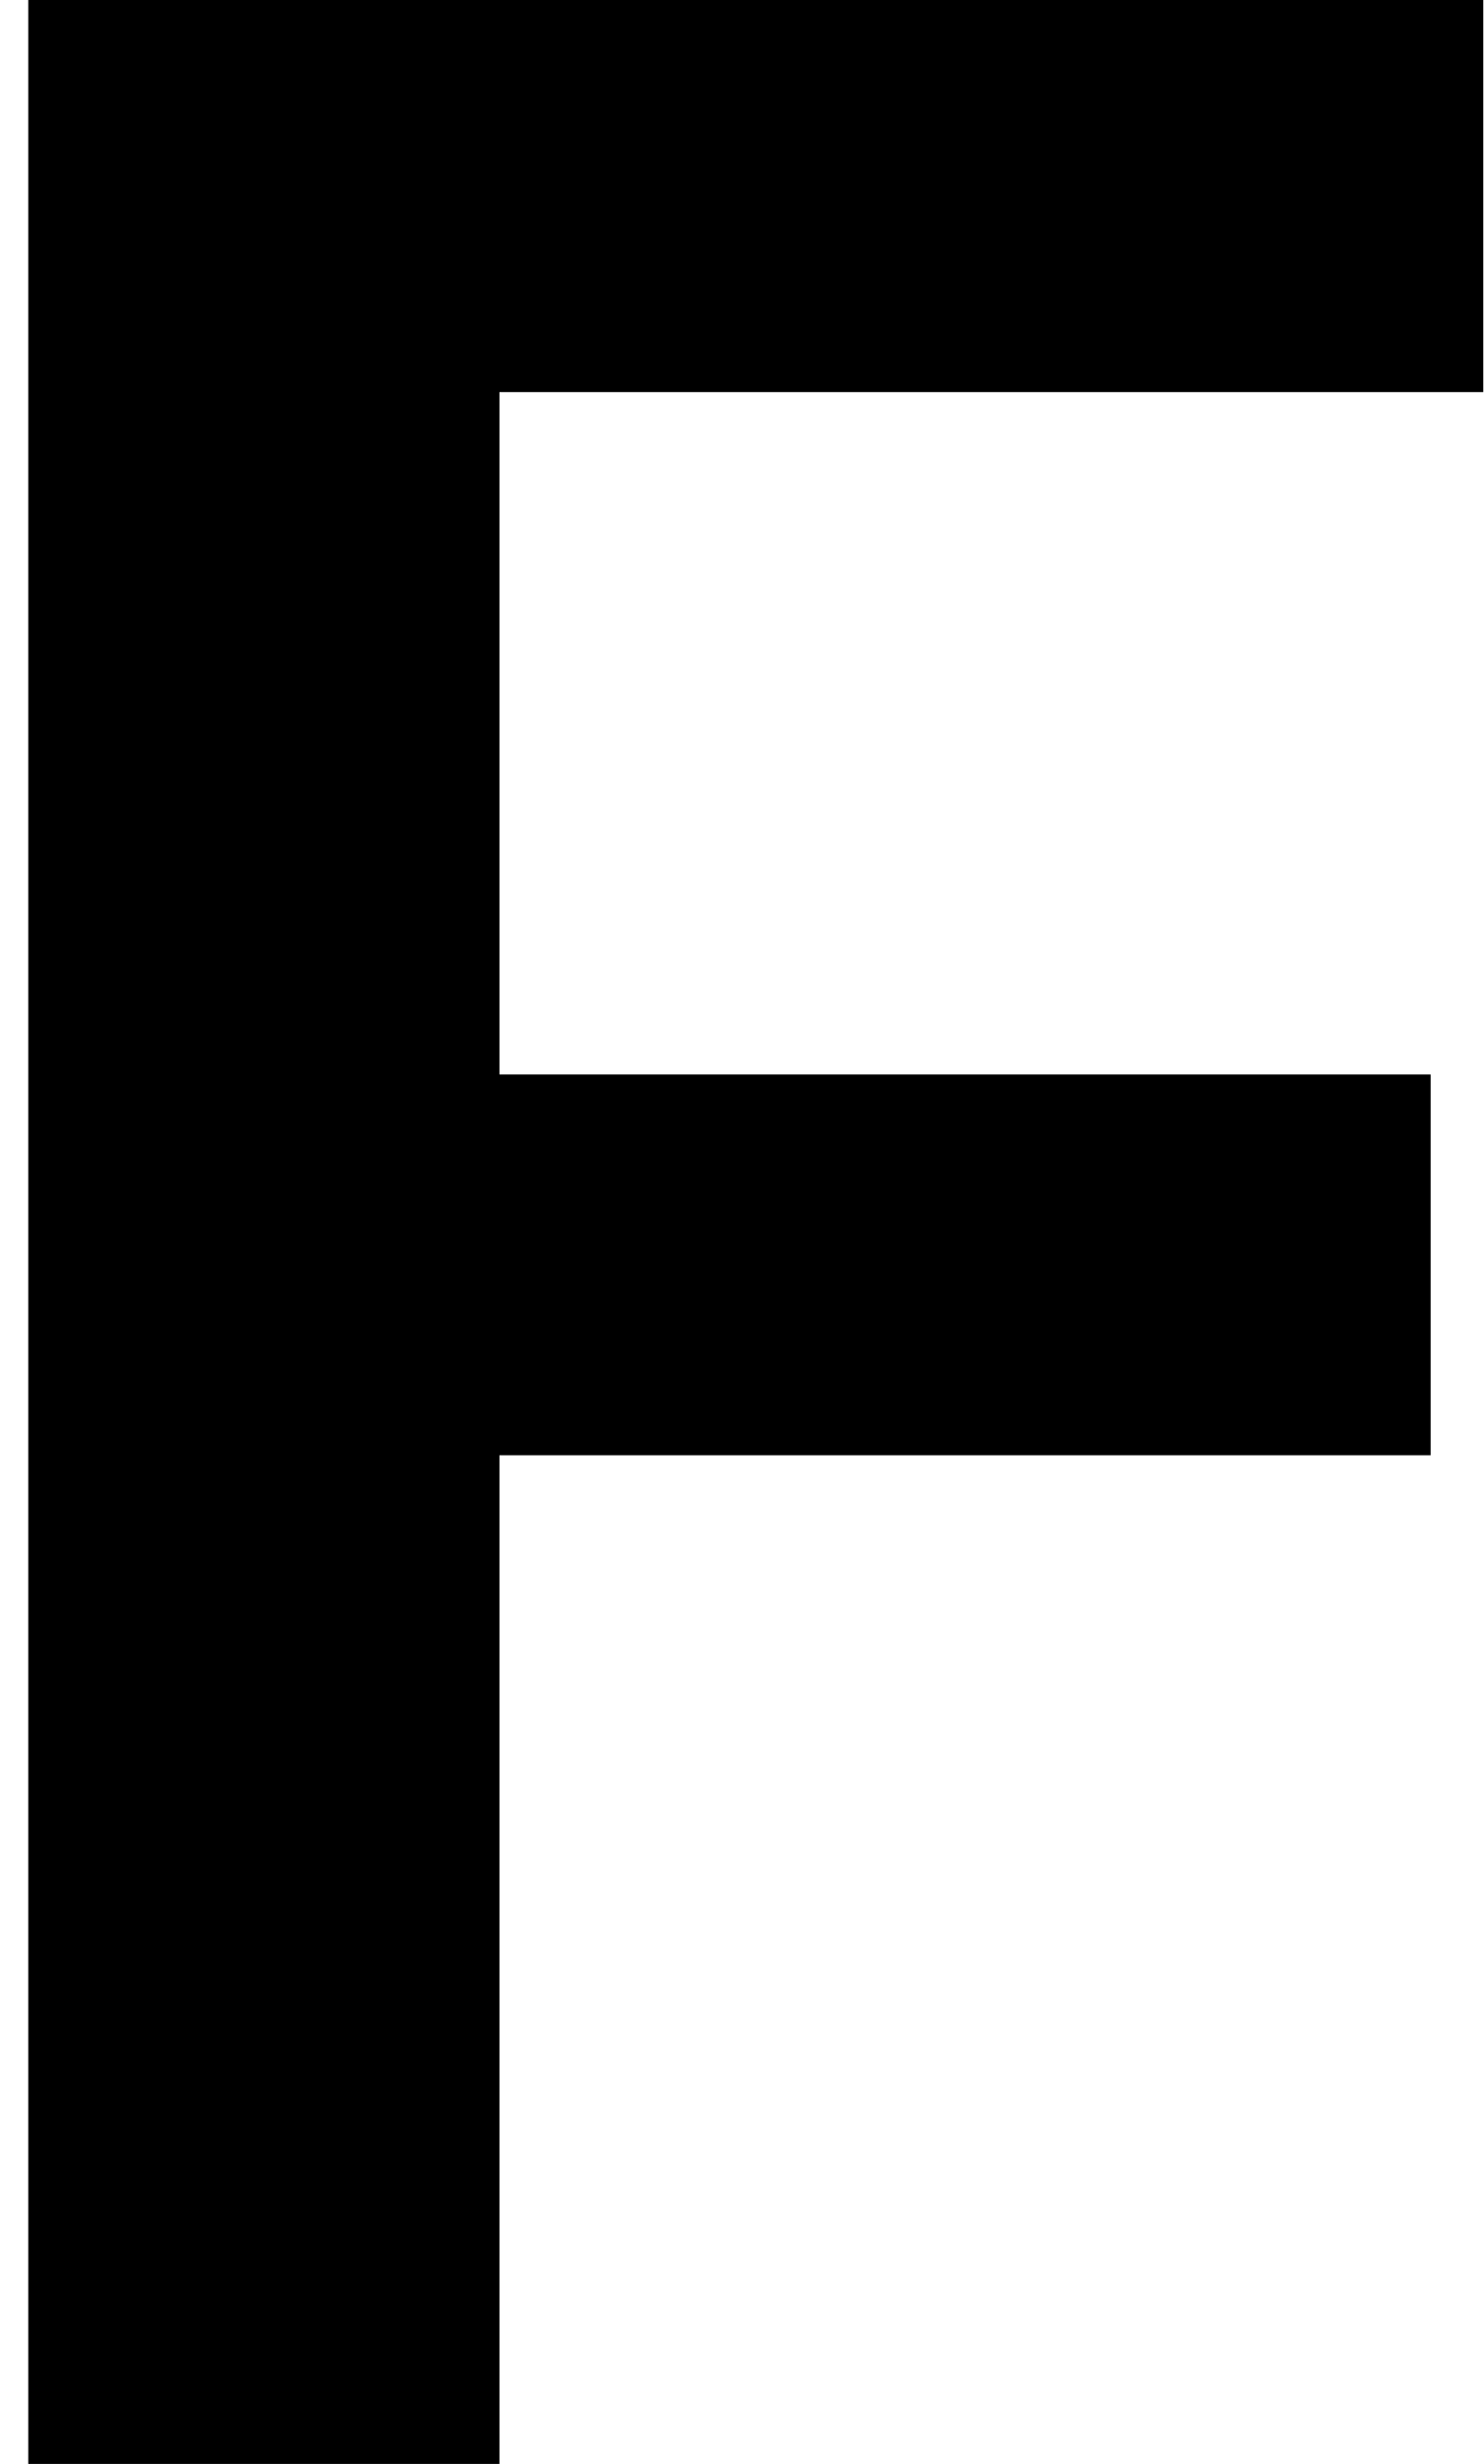
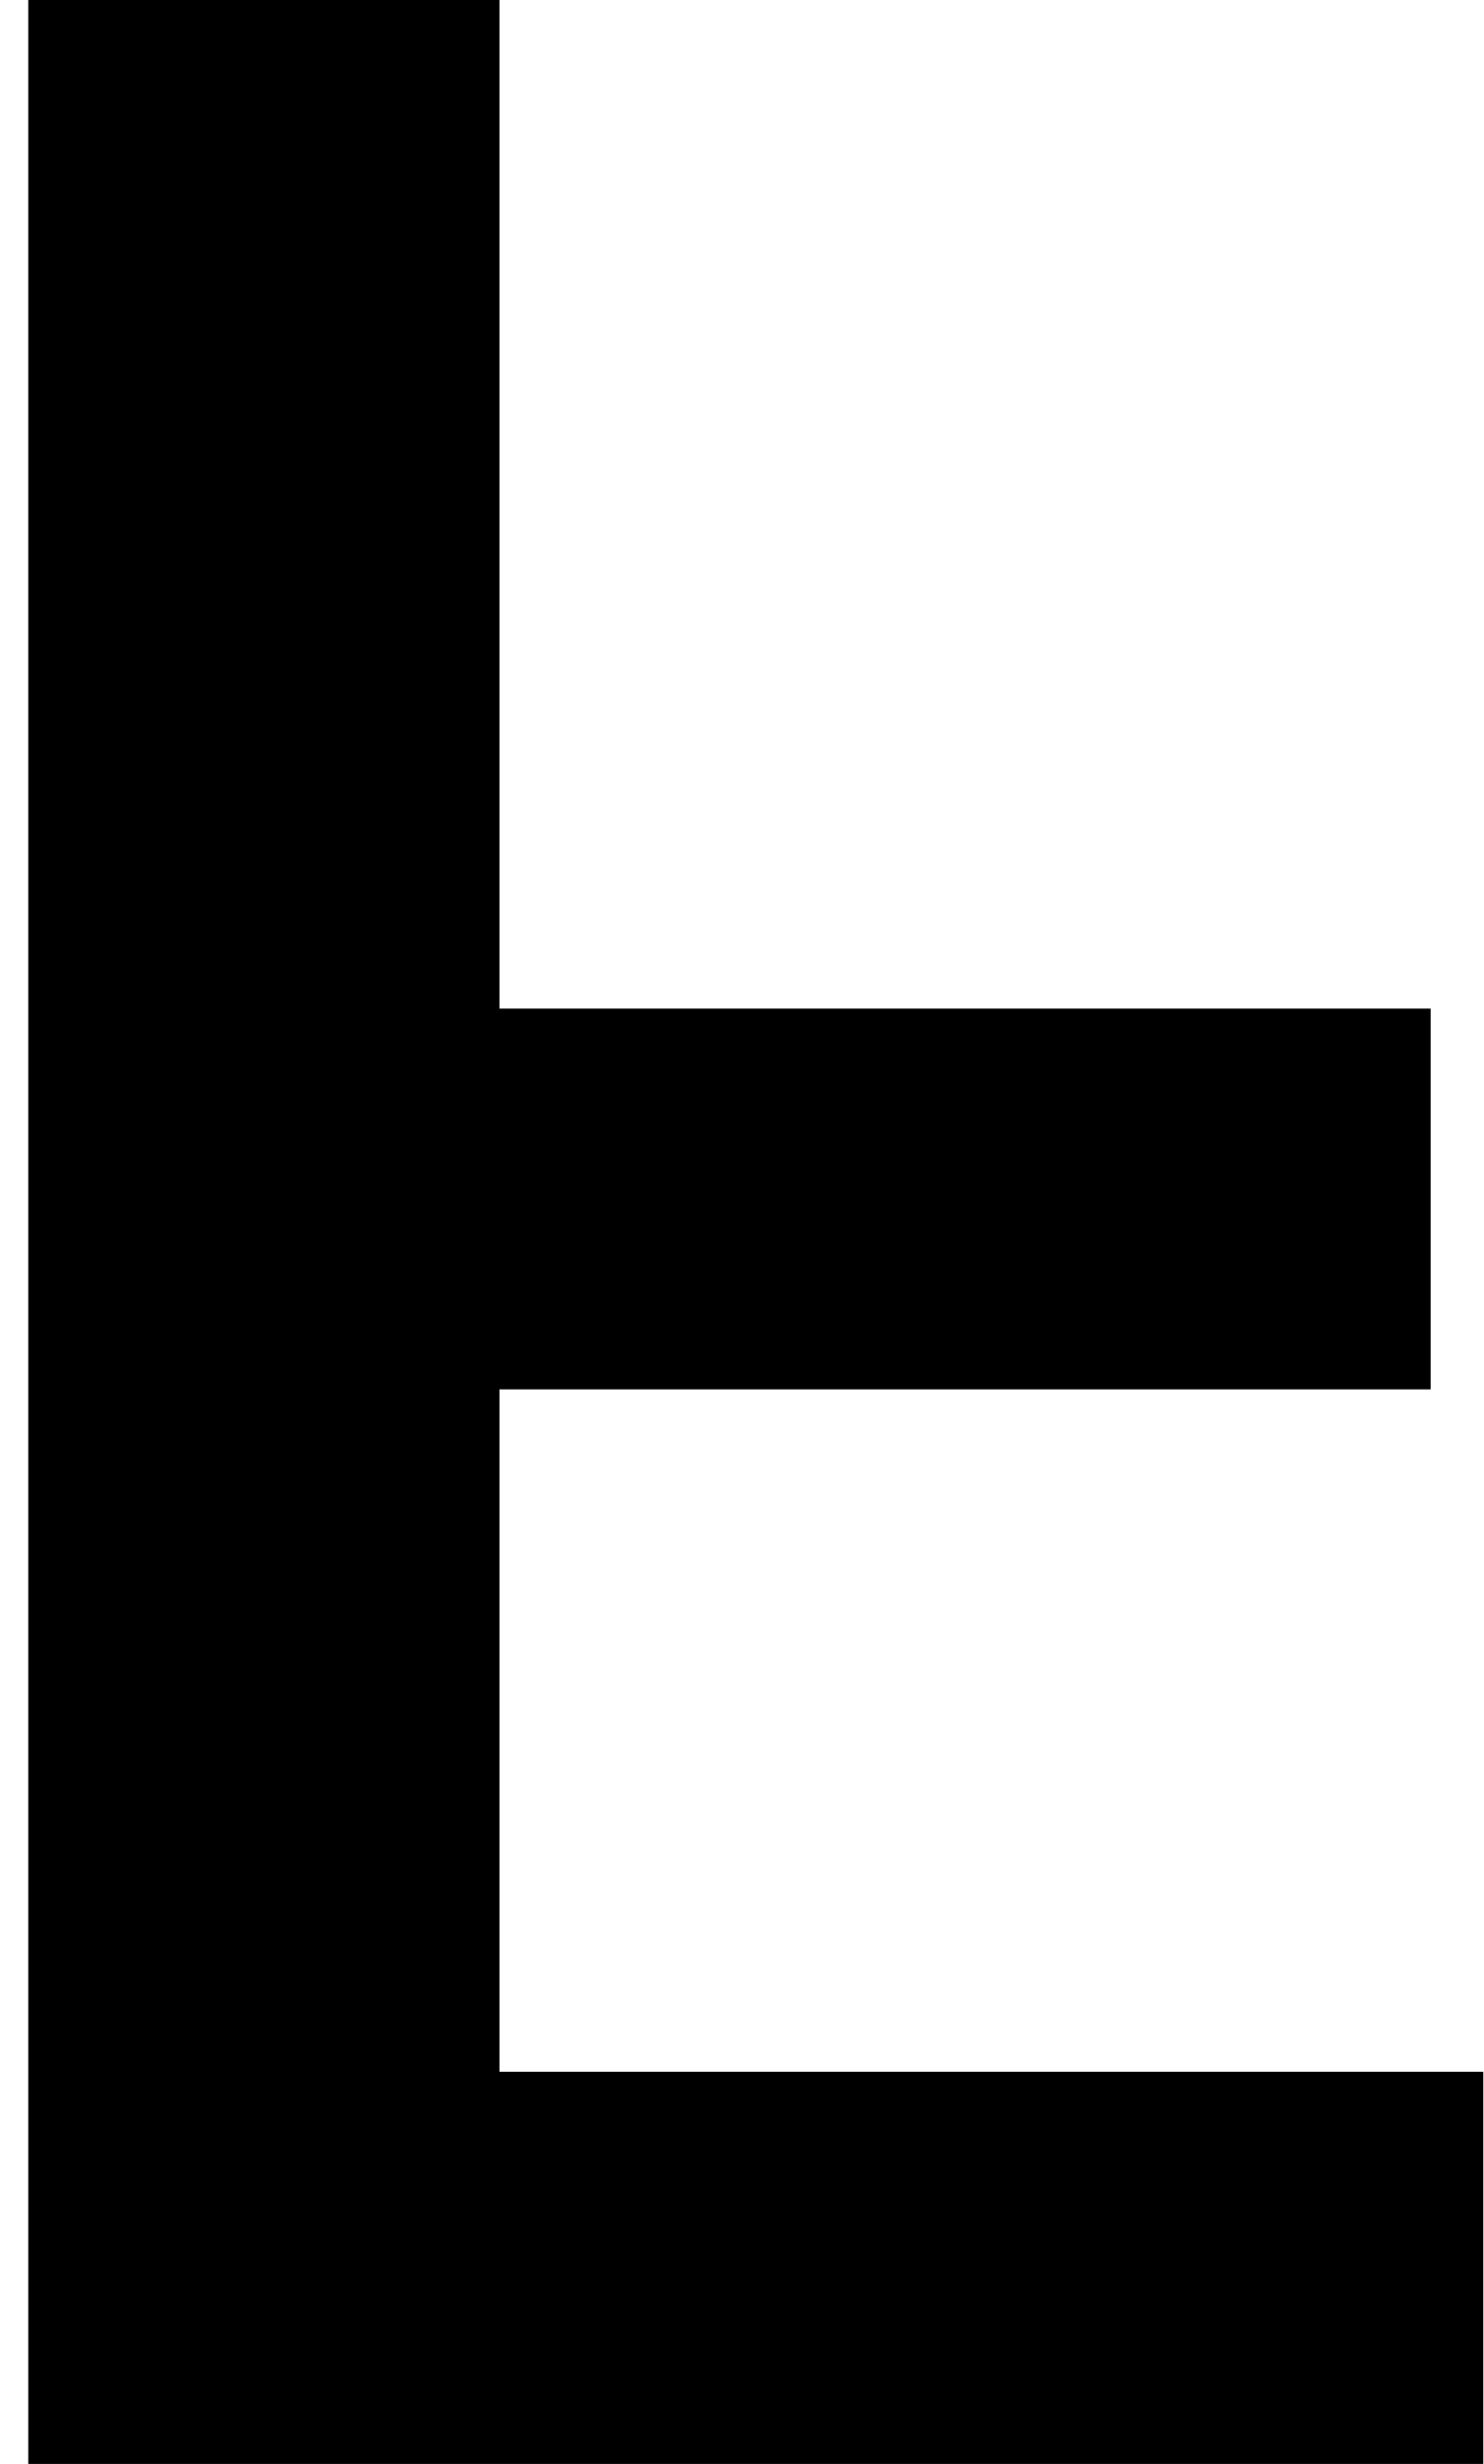
<svg xmlns="http://www.w3.org/2000/svg" width="6.507mm" height="10.807mm" viewBox="0 0 6.507 10.807" version="1.1" id="svg8">
  <defs id="defs2" />
  <g id="layer1" transform="translate(-33.66704,-82.08629)">
-     <path id="path4540" style="font-style:normal;font-variant:normal;font-weight:bold;font-stretch:normal;font-size:16.933px;line-height:125%;font-family:Consolas;-inkscape-font-specification:'Consolas Bold';letter-spacing:0px;word-spacing:0px;fill:#000000;fill-opacity:1;stroke:none;stroke-width:0.265px;stroke-linecap:butt;stroke-linejoin:miter;stroke-opacity:1" d="m 35.858,83.806 v 2.993 h 4.085 v 1.67 H 35.858 V 92.893 H 33.791 V 82.086 h 6.383 v 1.72 z" />
+     <path id="path4540" style="font-style:normal;font-variant:normal;font-weight:bold;font-stretch:normal;font-size:16.933px;line-height:125%;font-family:Consolas;-inkscape-font-specification:'Consolas Bold';letter-spacing:0px;word-spacing:0px;fill:#000000;fill-opacity:1;stroke:none;stroke-width:0.265px;stroke-linecap:butt;stroke-linejoin:miter;stroke-opacity:1" d="m 35.858,91.173 v -2.993 h 4.085 V 86.51 H 35.858 V 82.086 H 33.791 V 92.893 h 6.383 v -1.72 z" />
  </g>
</svg>
